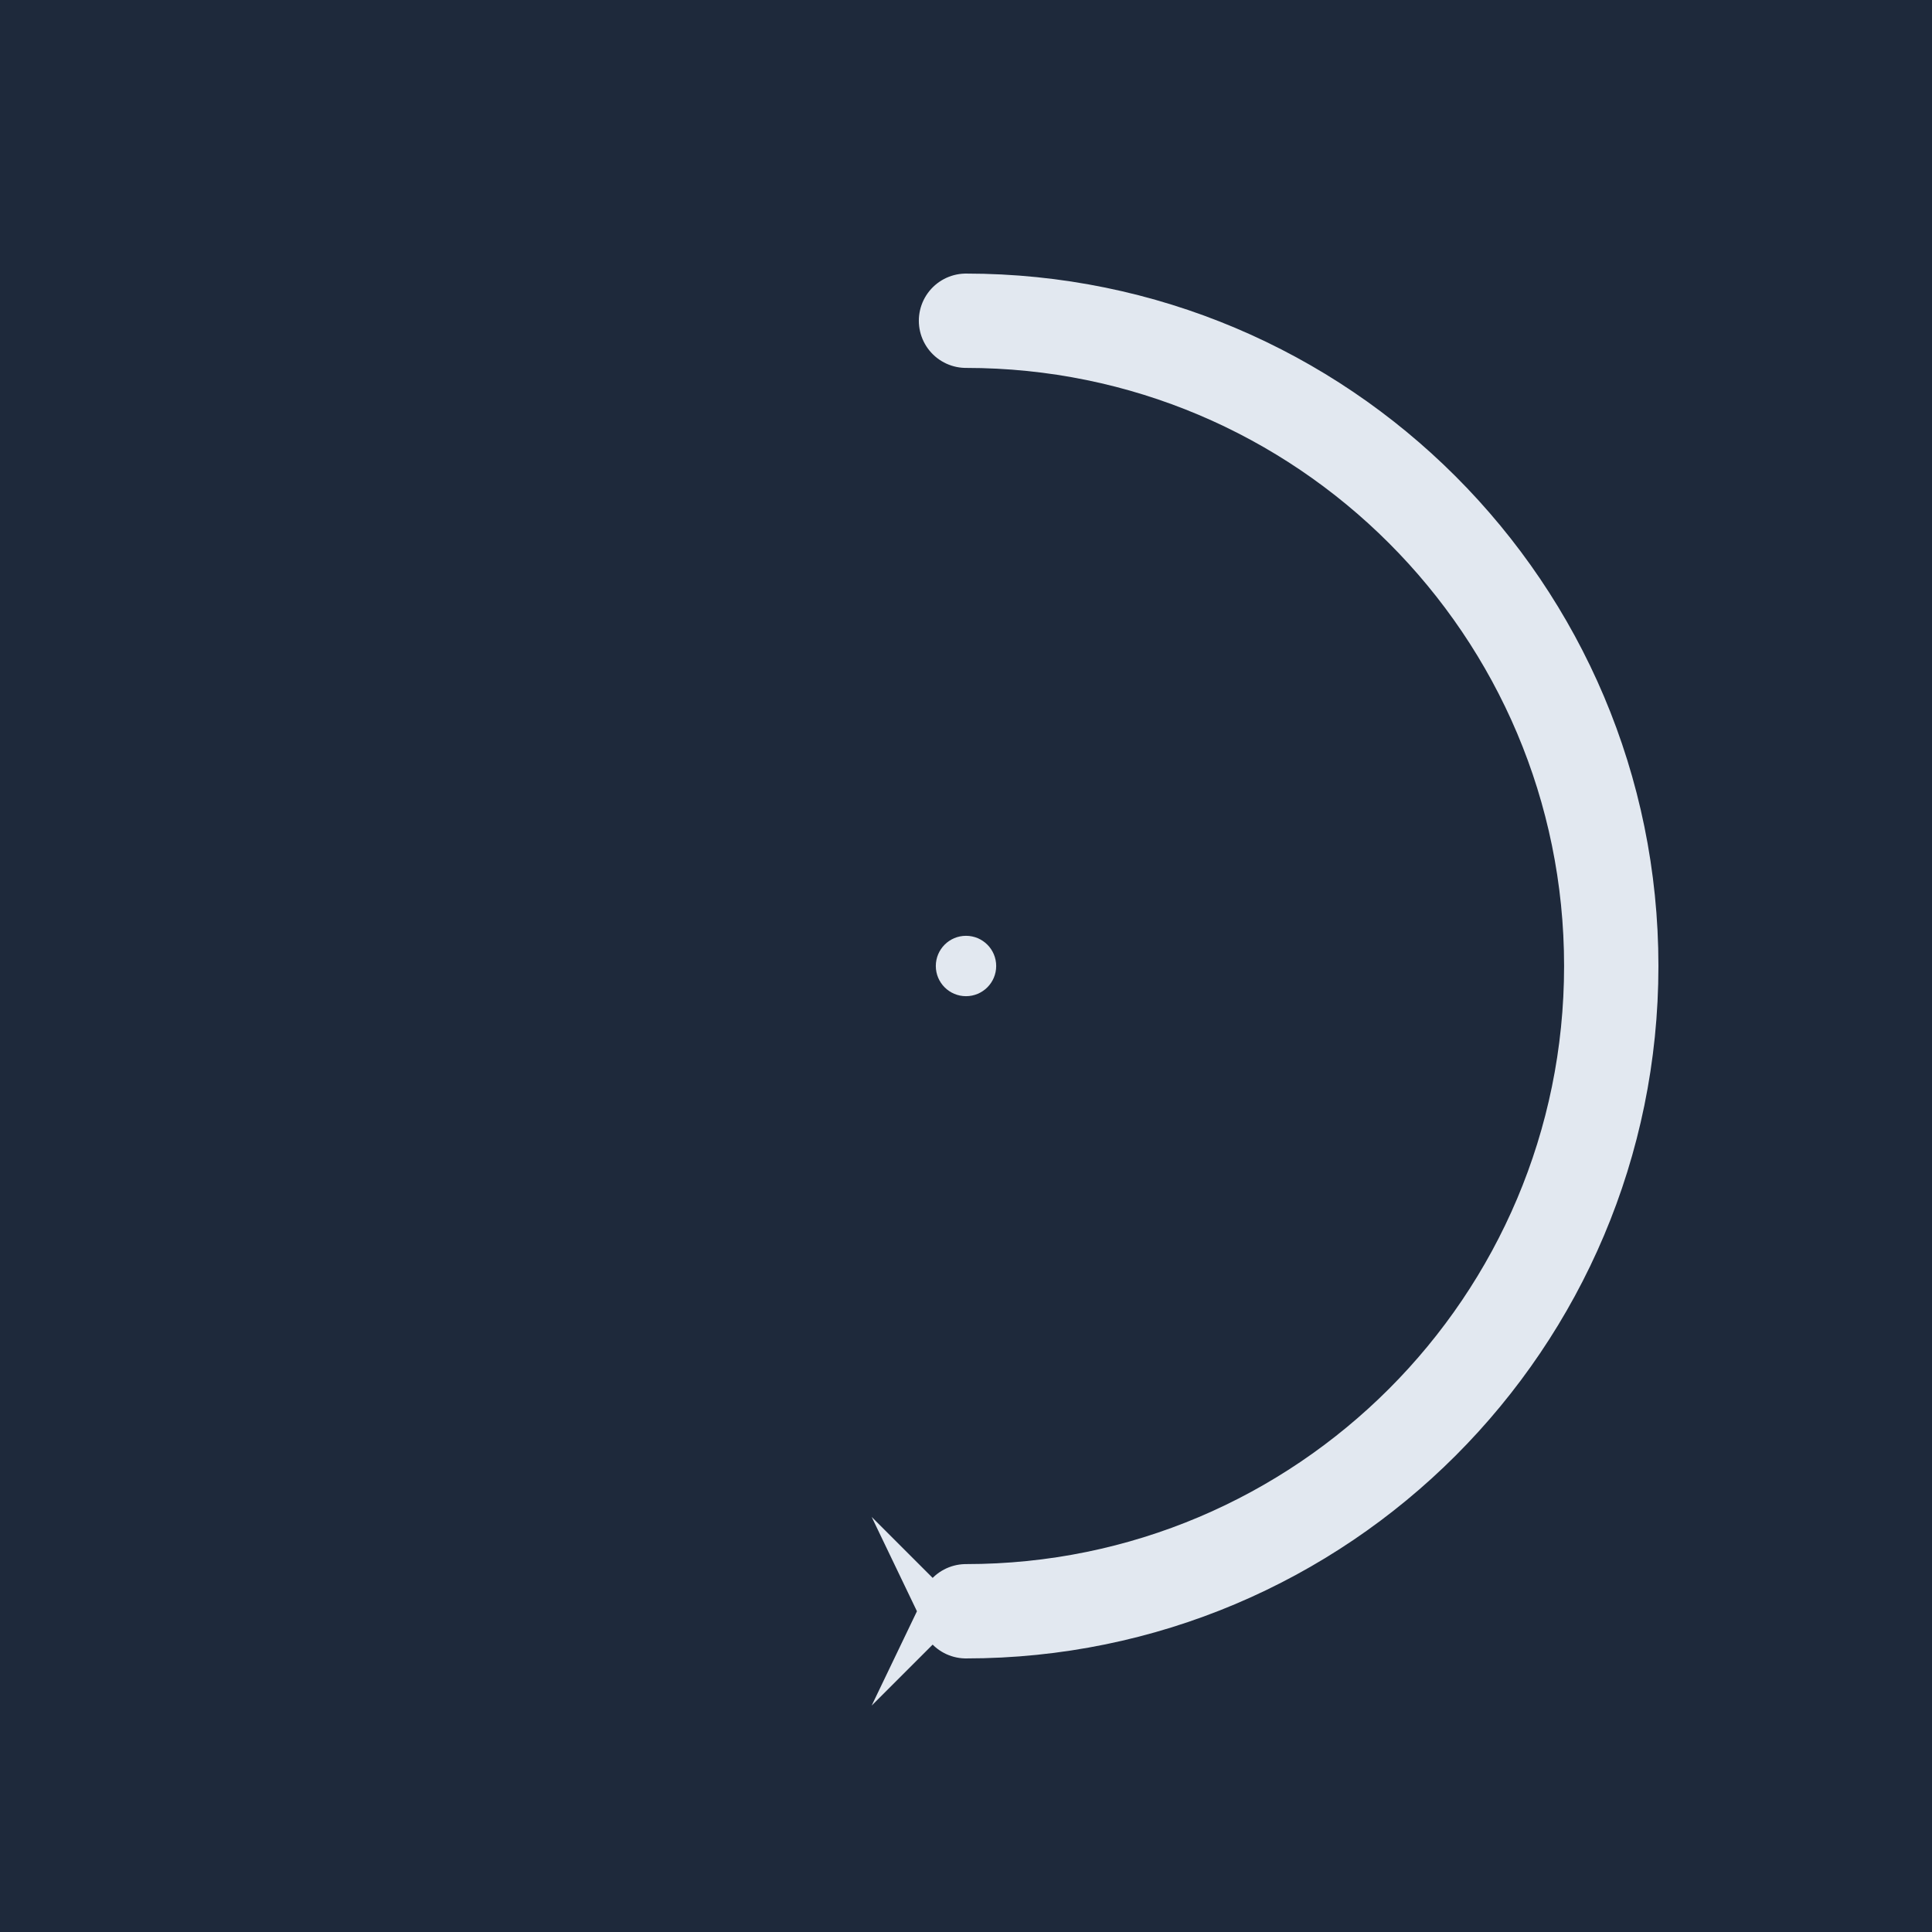
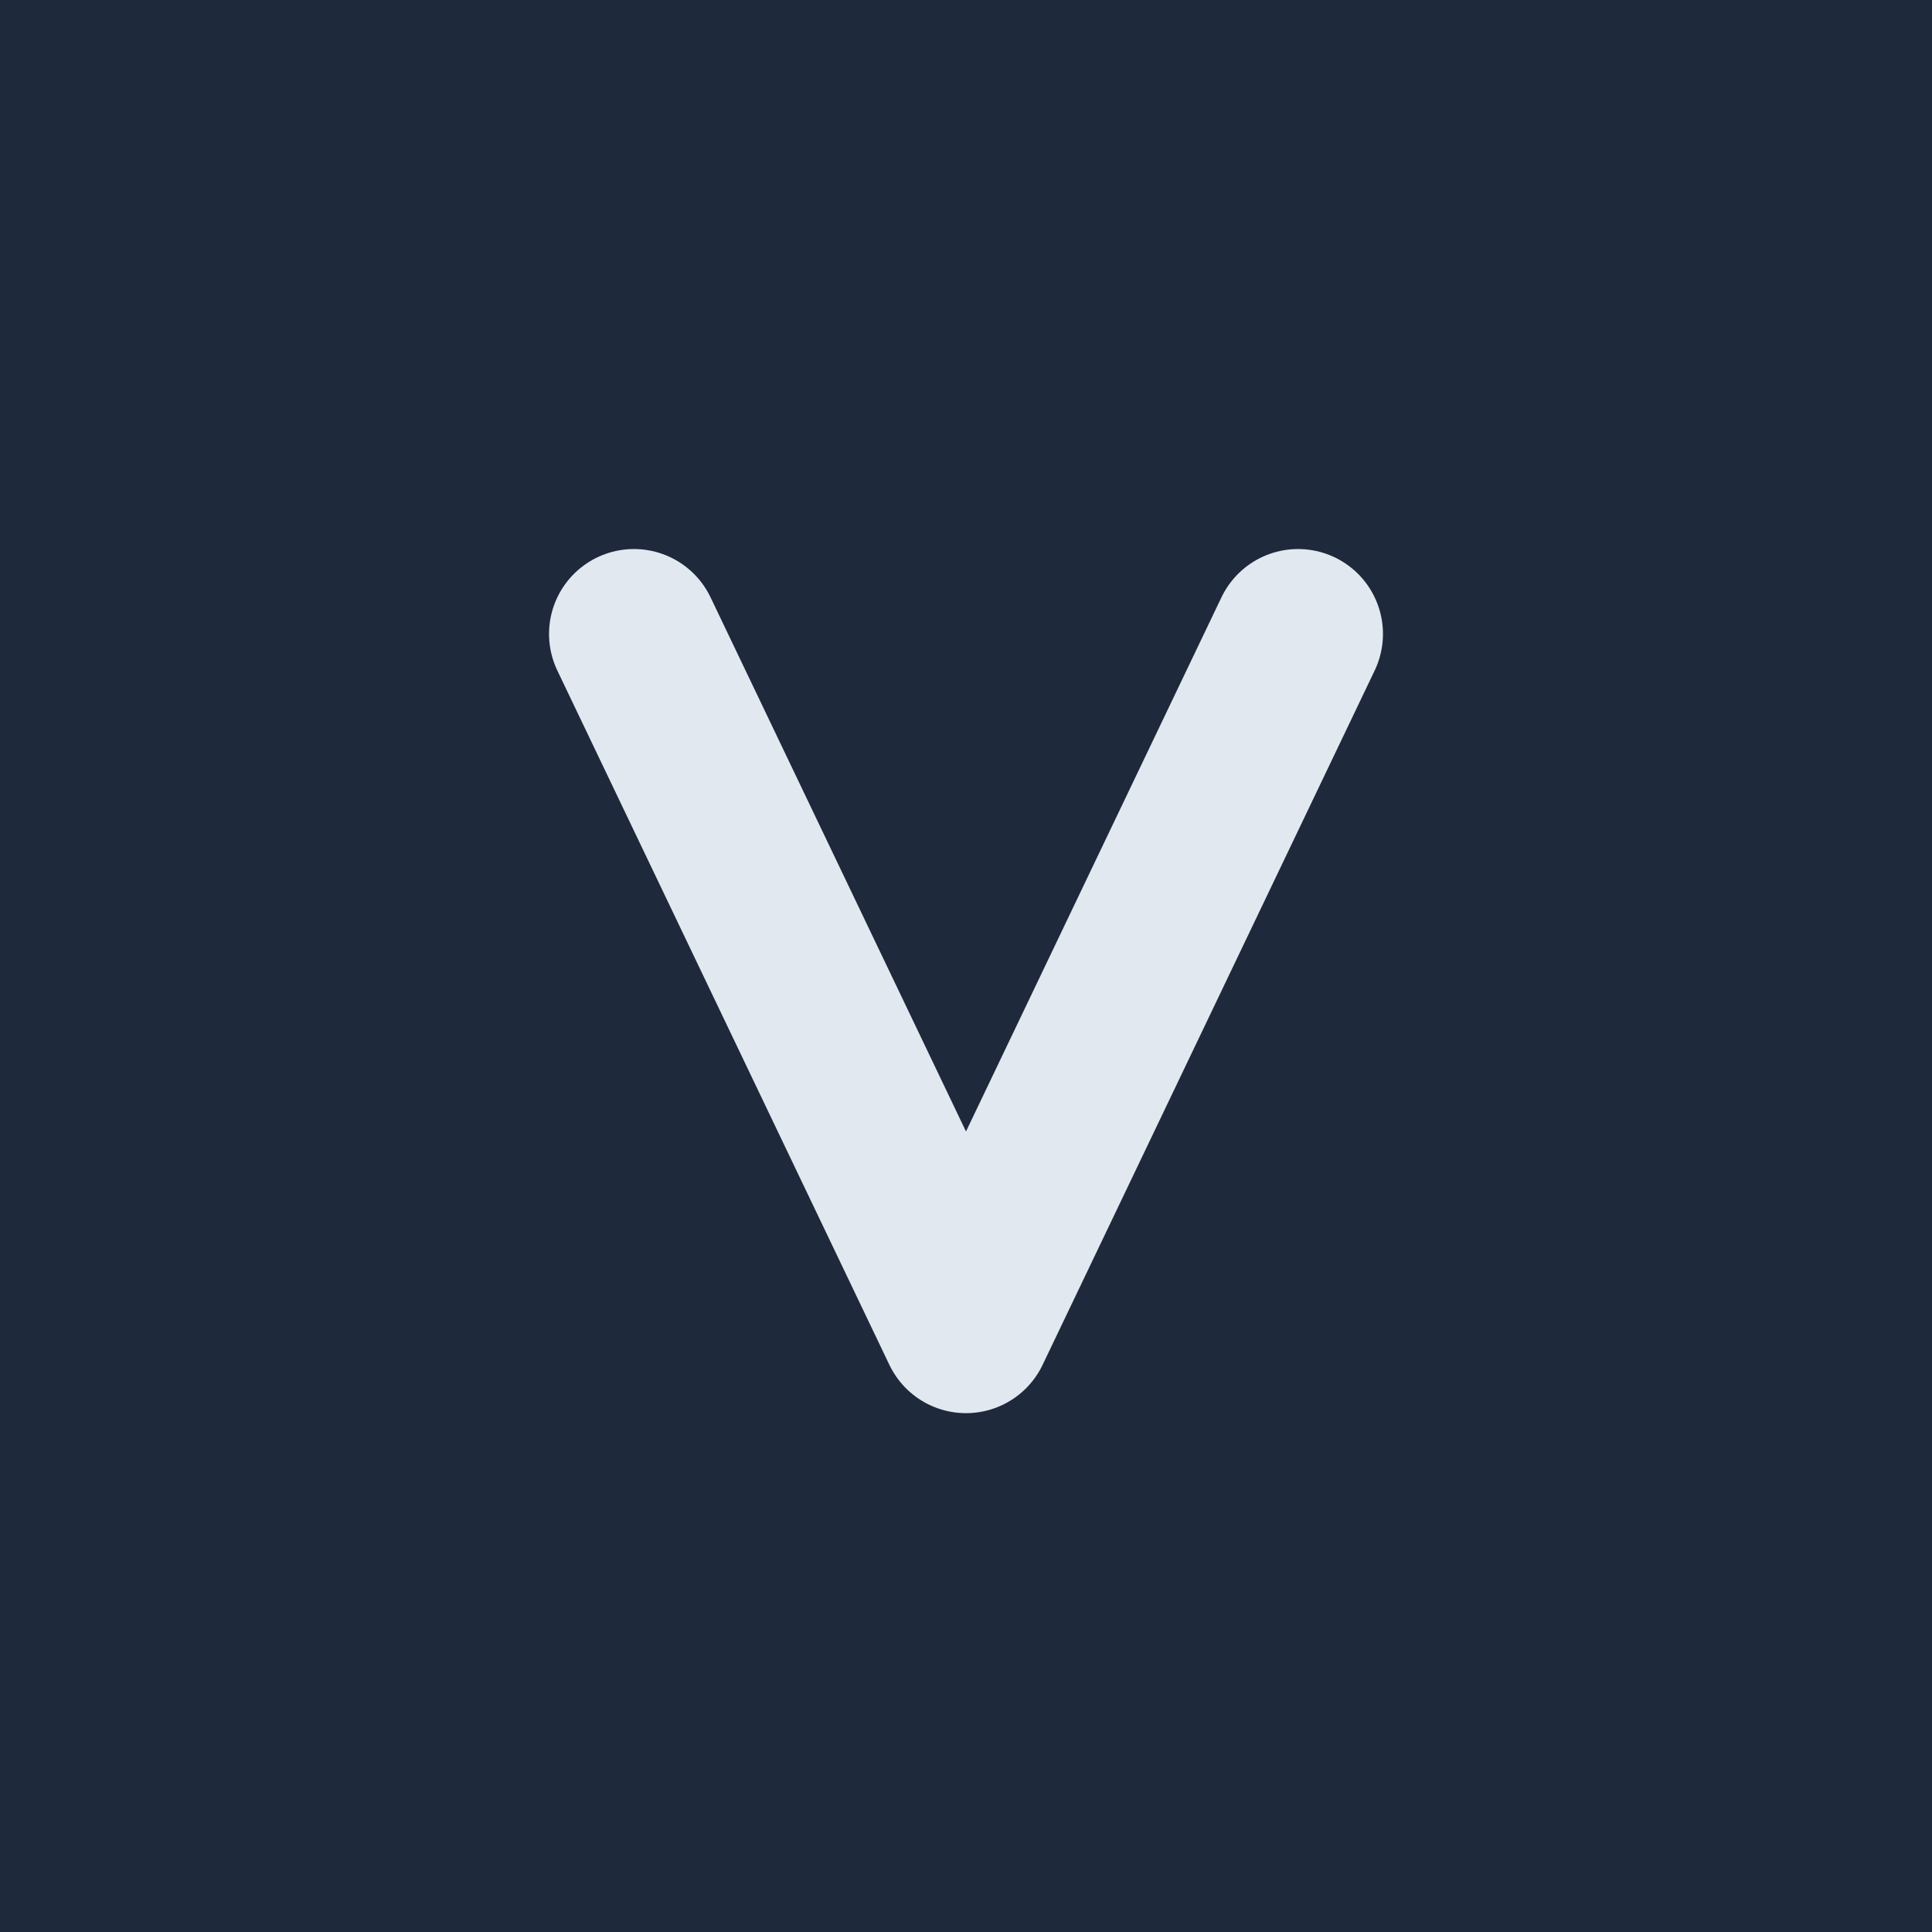
<svg xmlns="http://www.w3.org/2000/svg" width="512" height="512">
  <rect width="512" height="512" fill="#1e293b" />
-   <path d="M 256 85 A 171 171 0 1 1 256 427" stroke="#e2e8f0" stroke-width="25" fill="none" stroke-linecap="round" />
-   <polygon points="256,427 231,402 243,427 231,452" fill="#e2e8f0" />
-   <circle cx="256" cy="256" r="8" fill="#e2e8f0" />
+   <path d="M 168 168 L 256 352 L 344 168" stroke="#e2e8f0" stroke-width="45" fill="none" stroke-linecap="round" stroke-linejoin="round" />
</svg>
